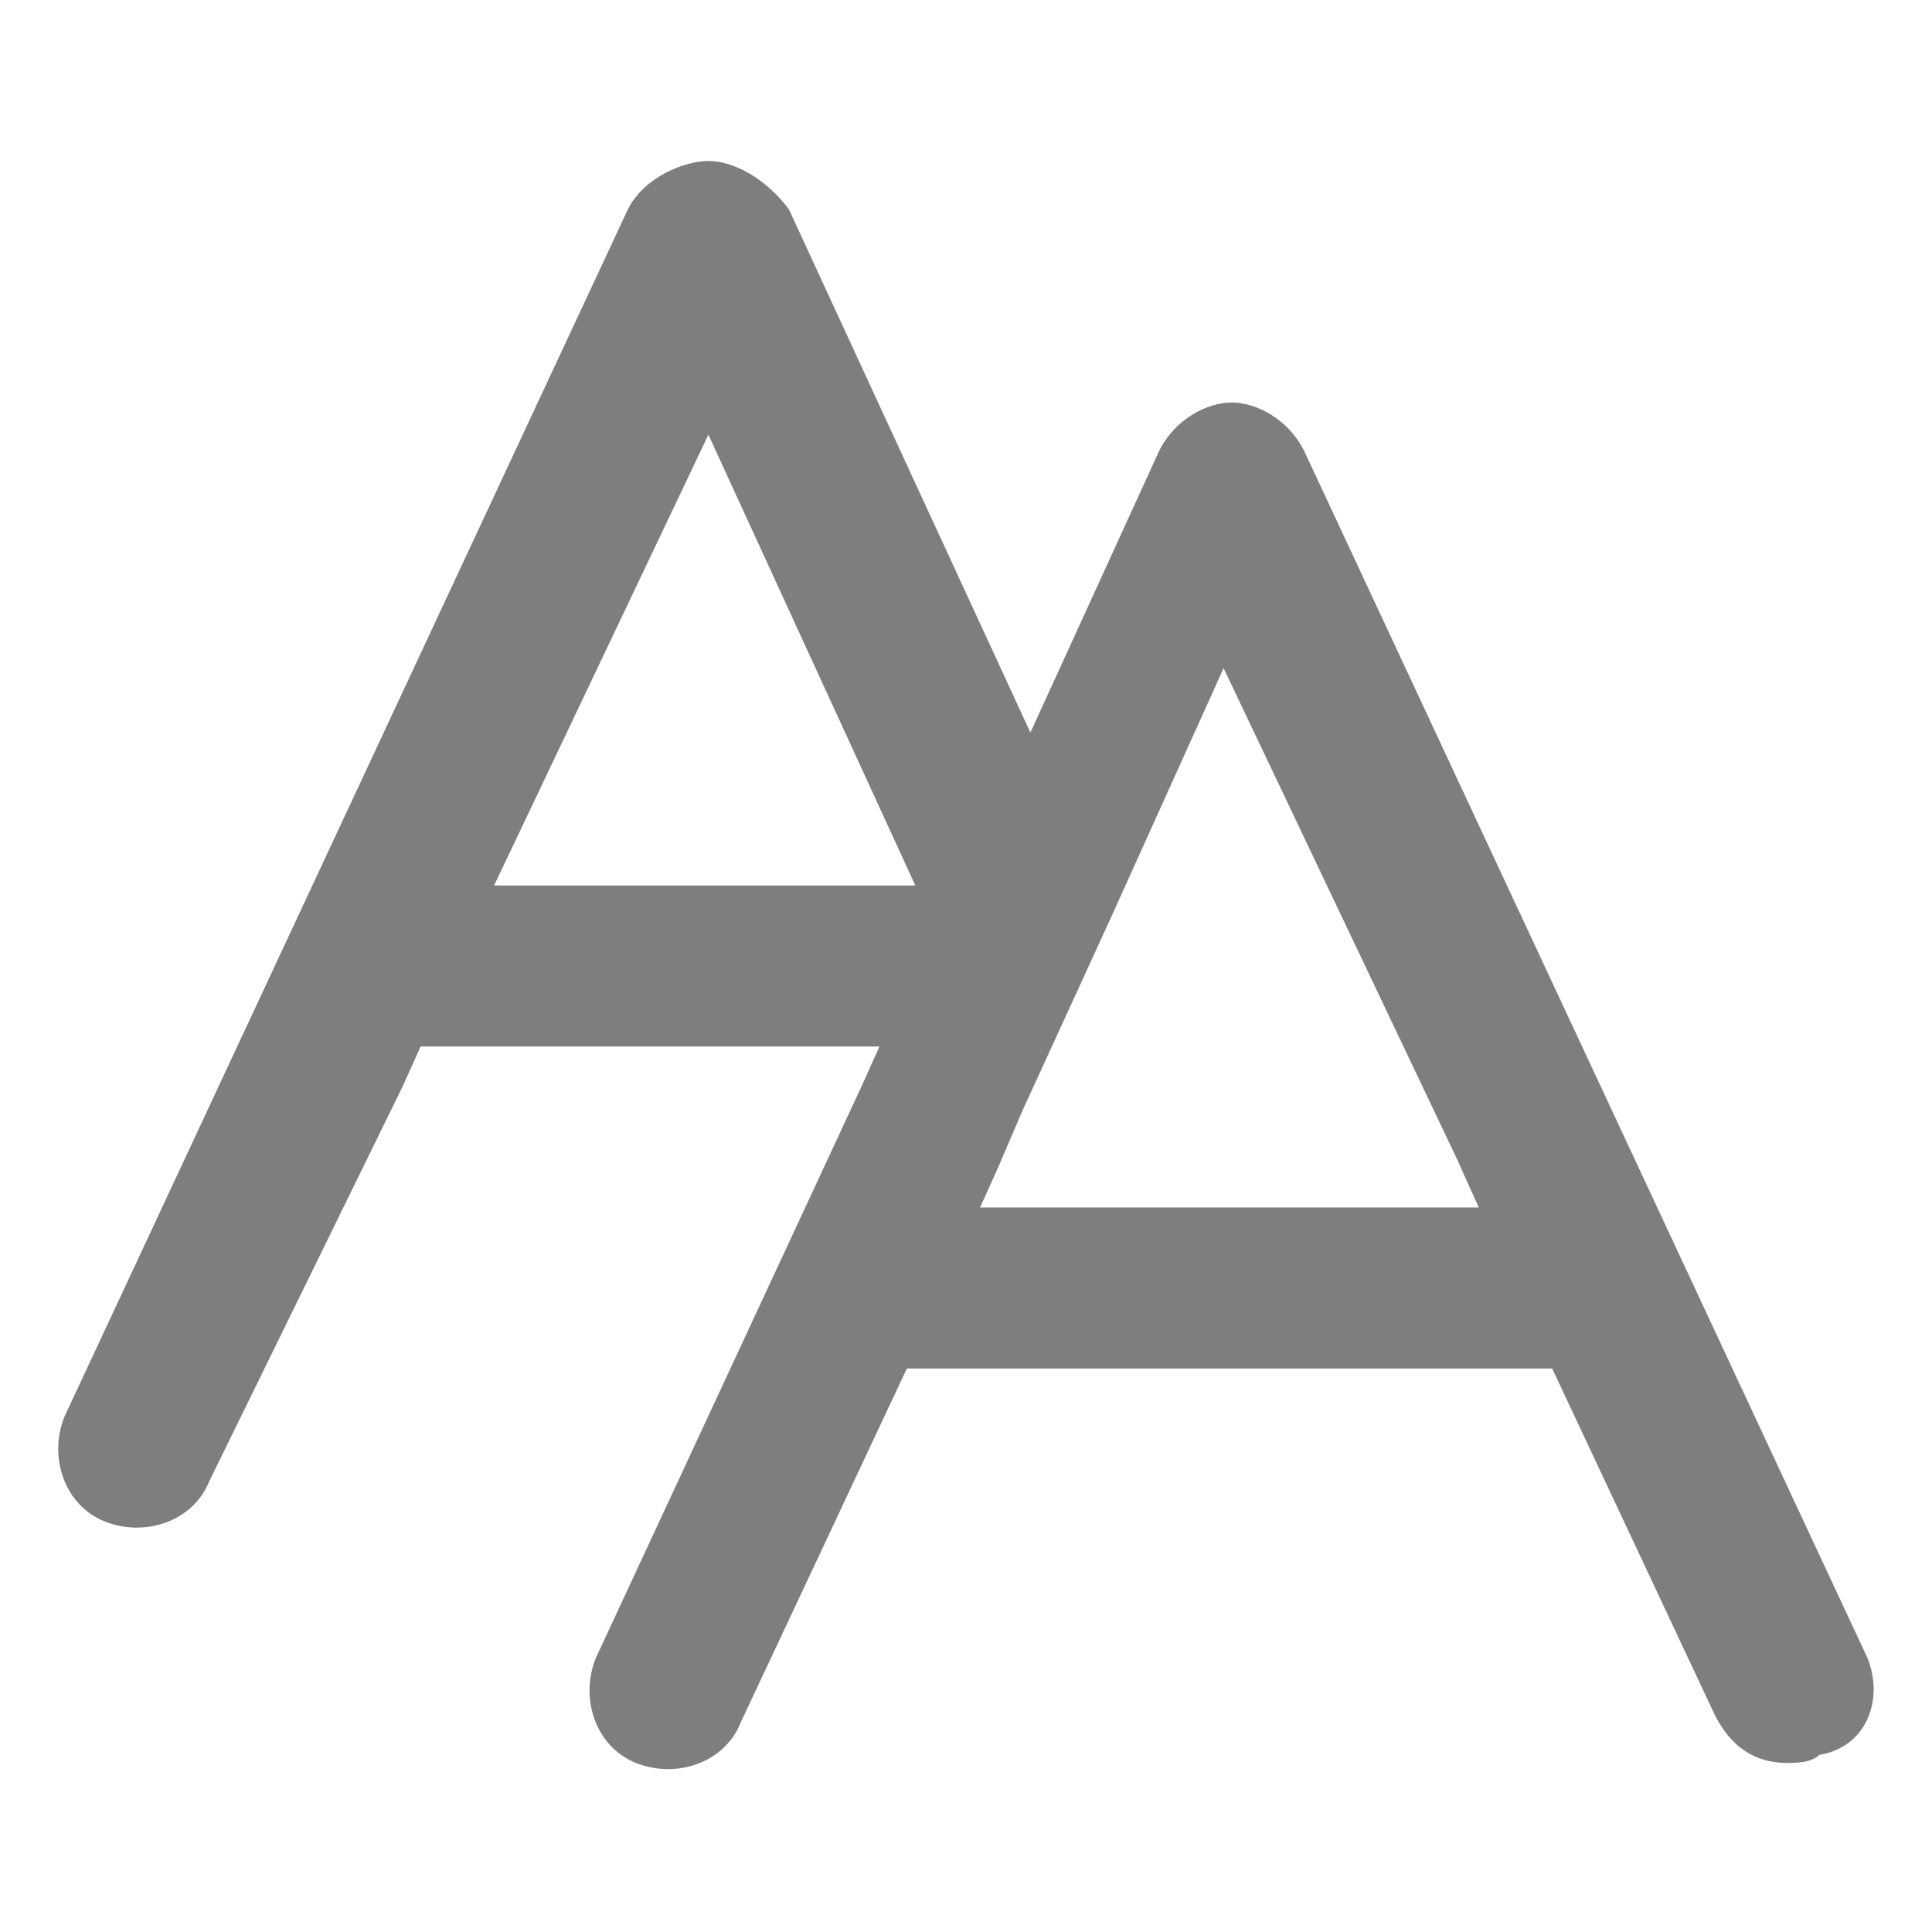
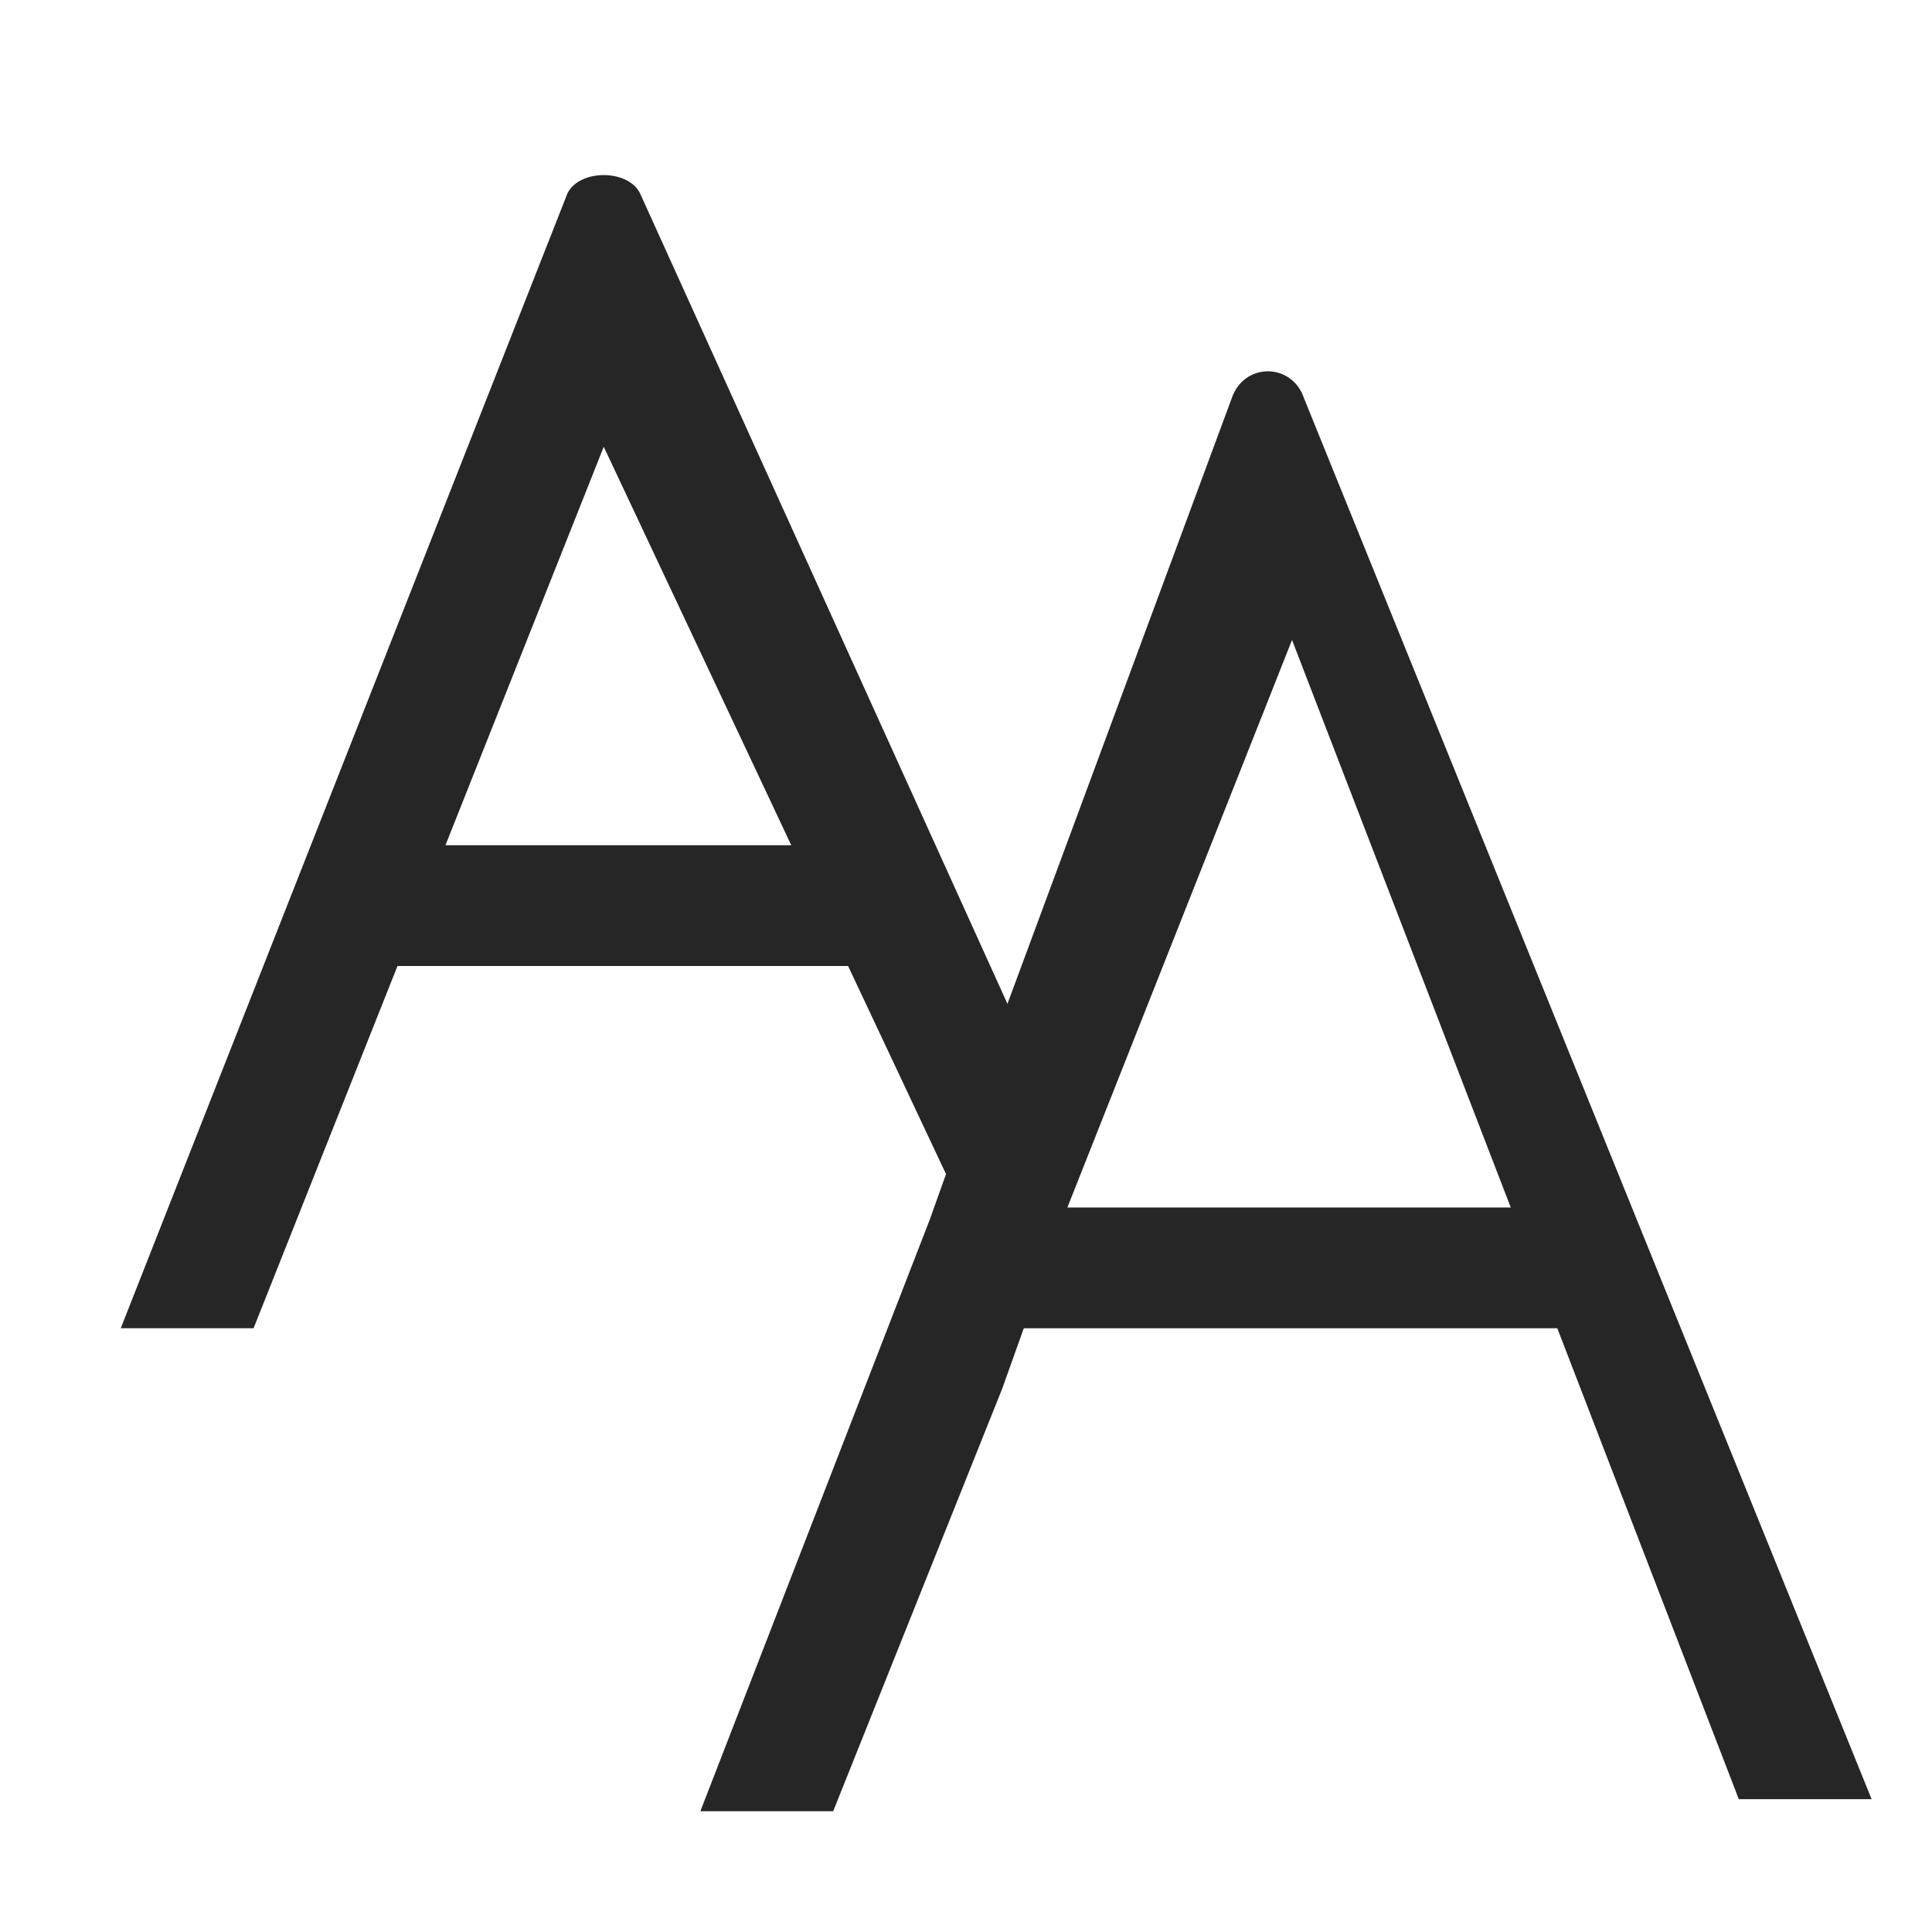
- <svg xmlns="http://www.w3.org/2000/svg" version="1.1" id="图层_1" x="0px" y="0px" viewBox="0 0 24 24" style="enable-background:new 0 0 24 24;" xml:space="preserve">
+ <svg xmlns="http://www.w3.org/2000/svg" version="1.1" x="0px" y="0px" viewBox="0 0 16 16" style="enable-background:new 0 0 16 16;" xml:space="preserve">
  <style type="text/css">
- 	.st0{fill:#7E7E7E;}
+ 	.st0{display:none;}
+ 	.st1{display:inline;}
+ 	.st2{fill:#262626;}
</style>
-   <g>
-     <path class="st0" d="M23.2,20.6l-7-15C16,5.2,15.6,5,15.3,5s-0.7,0.2-0.9,0.6l-1.6,3.5l-3-6.5C9.5,2.2,9.1,2,8.8,2S8,2.2,7.8,2.6   l-7,15c-0.2,0.5,0,1.1,0.5,1.3c0.5,0.2,1.1,0,1.3-0.5L5,13.5l0.9-2l2.9-6.1l2.8,6.1l0,0l-0.9,2l-3.3,7.1c-0.2,0.5,0,1.1,0.5,1.3   c0.5,0.2,1.1,0,1.3-0.5l2.3-4.9l0.9-2l0.3-0.7l1.1-2.4l1.4-3.1l2.9,6.1l0.9,2l2.3,4.9c0.2,0.4,0.5,0.6,0.9,0.6c0.1,0,0.3,0,0.4-0.1   C23.2,21.7,23.4,21.1,23.2,20.6z" />
-     <rect x="5" y="11" class="st0" width="8" height="2" />
-     <rect x="11" y="15" class="st0" width="9" height="2" />
+   <g id="图层_2" class="st0">
+     <g class="st1">
+       <g>
+         <path class="st2" d="M13,3c0.6,0,1,0.4,1,1v8c0,0.6-0.4,1-1,1H3c-0.6,0-1-0.4-1-1V4c0-0.6,0.4-1,1-1H13 M13,2H3C1.9,2,1,2.9,1,4     v8c0,1.1,0.9,2,2,2h10c1.1,0,2-0.9,2-2V4C15,2.9,14.1,2,13,2L13,2z" />
+       </g>
+       <path class="st2" d="M12,8c0-2.2-1.8-4-4-4v8C10.2,12,12,10.2,12,8z" />
+       <g>
+         <path class="st2" d="M8,5c1.7,0,3,1.3,3,3s-1.3,3-3,3S5,9.7,5,8S6.3,5,8,5 M8,4C5.8,4,4,5.8,4,8s1.8,4,4,4s4-1.8,4-4S10.2,4,8,4     L8,4z" />
+       </g>
+     </g>
+   </g>
+   <g id="图层_3">
+     <g>
+       <path class="st2" d="M5.3,1.6c-0.1-0.2-0.5-0.2-0.6,0L1,11h1.1L5,3.7l3.2,6.8l0.5-1.4L5.3,1.6z" />
+       <polygon class="st2" points="8,8 3,8 3,7 7,7   " />
+       <g>
+         <path class="st2" d="M10.8,3.3c-0.1-0.3-0.5-0.3-0.6,0L8.2,8.7l-0.5,1.4L5.8,15h1.1l1.4-3.5l0.5-1.4l1.9-4.8l3.7,9.6h1.1     L10.8,3.3z" />
+         <rect x="8.4" y="10" class="st2" width="5" height="1" />
+       </g>
+     </g>
  </g>
</svg>
